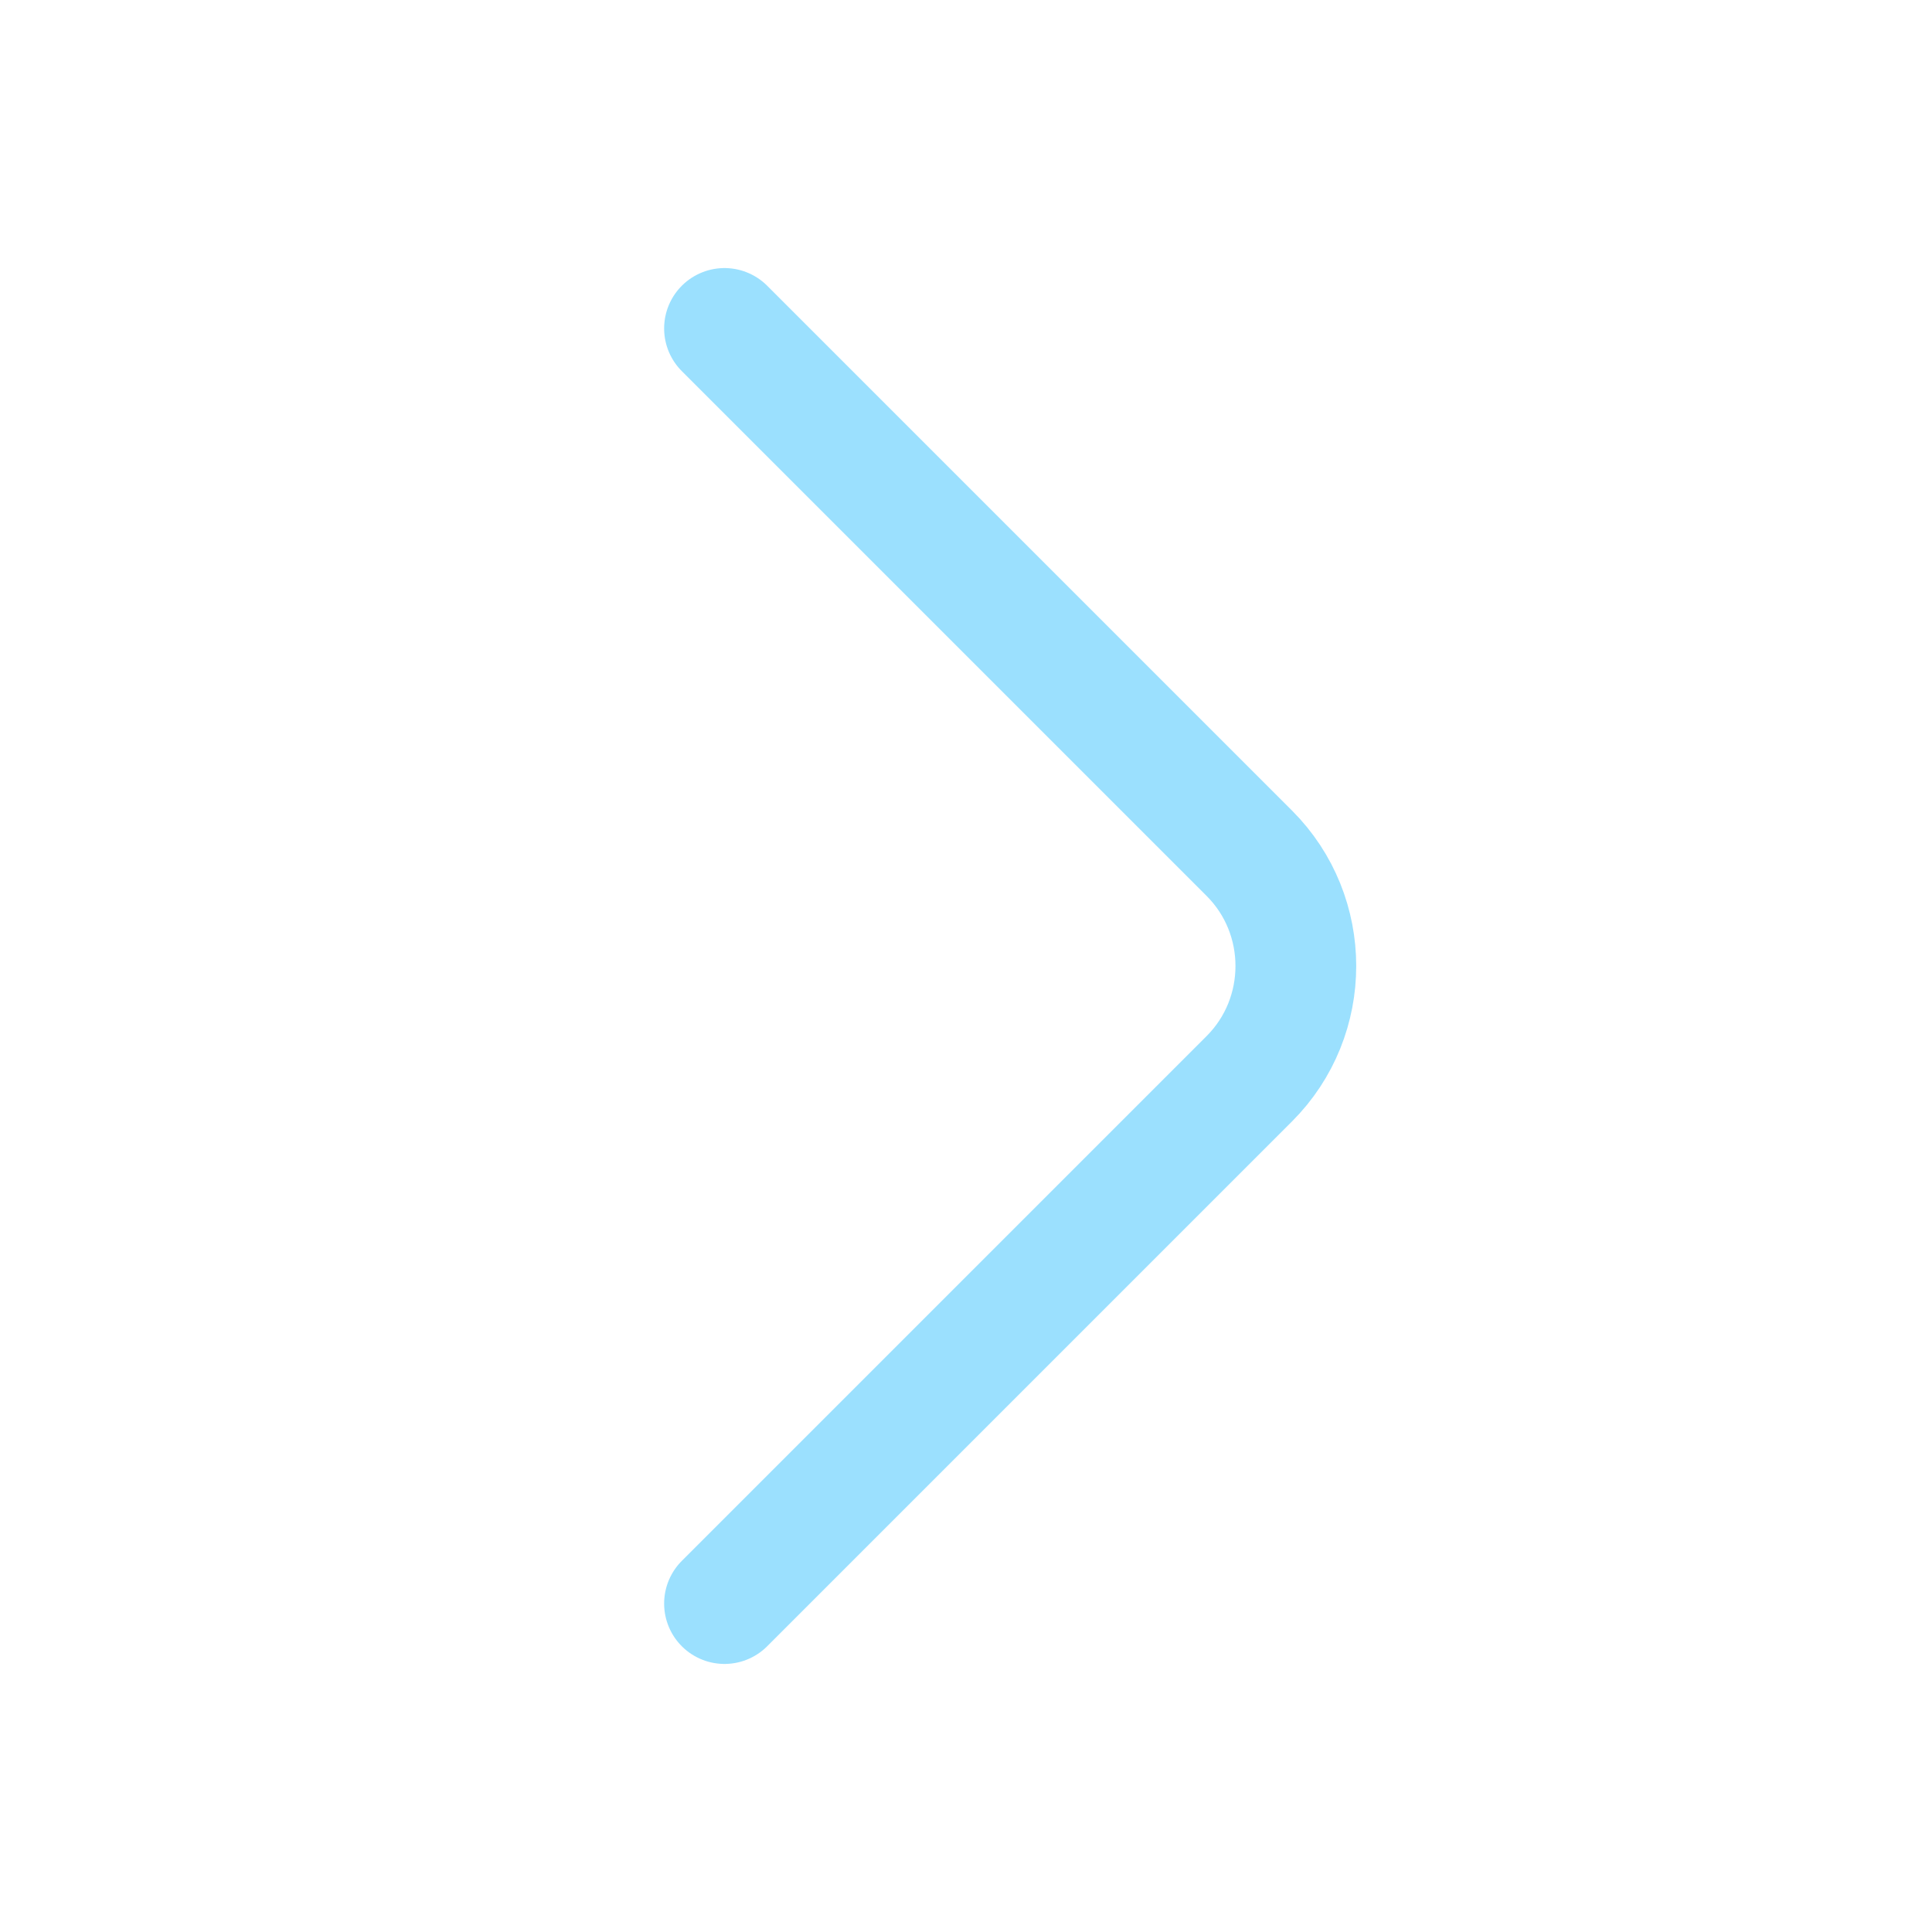
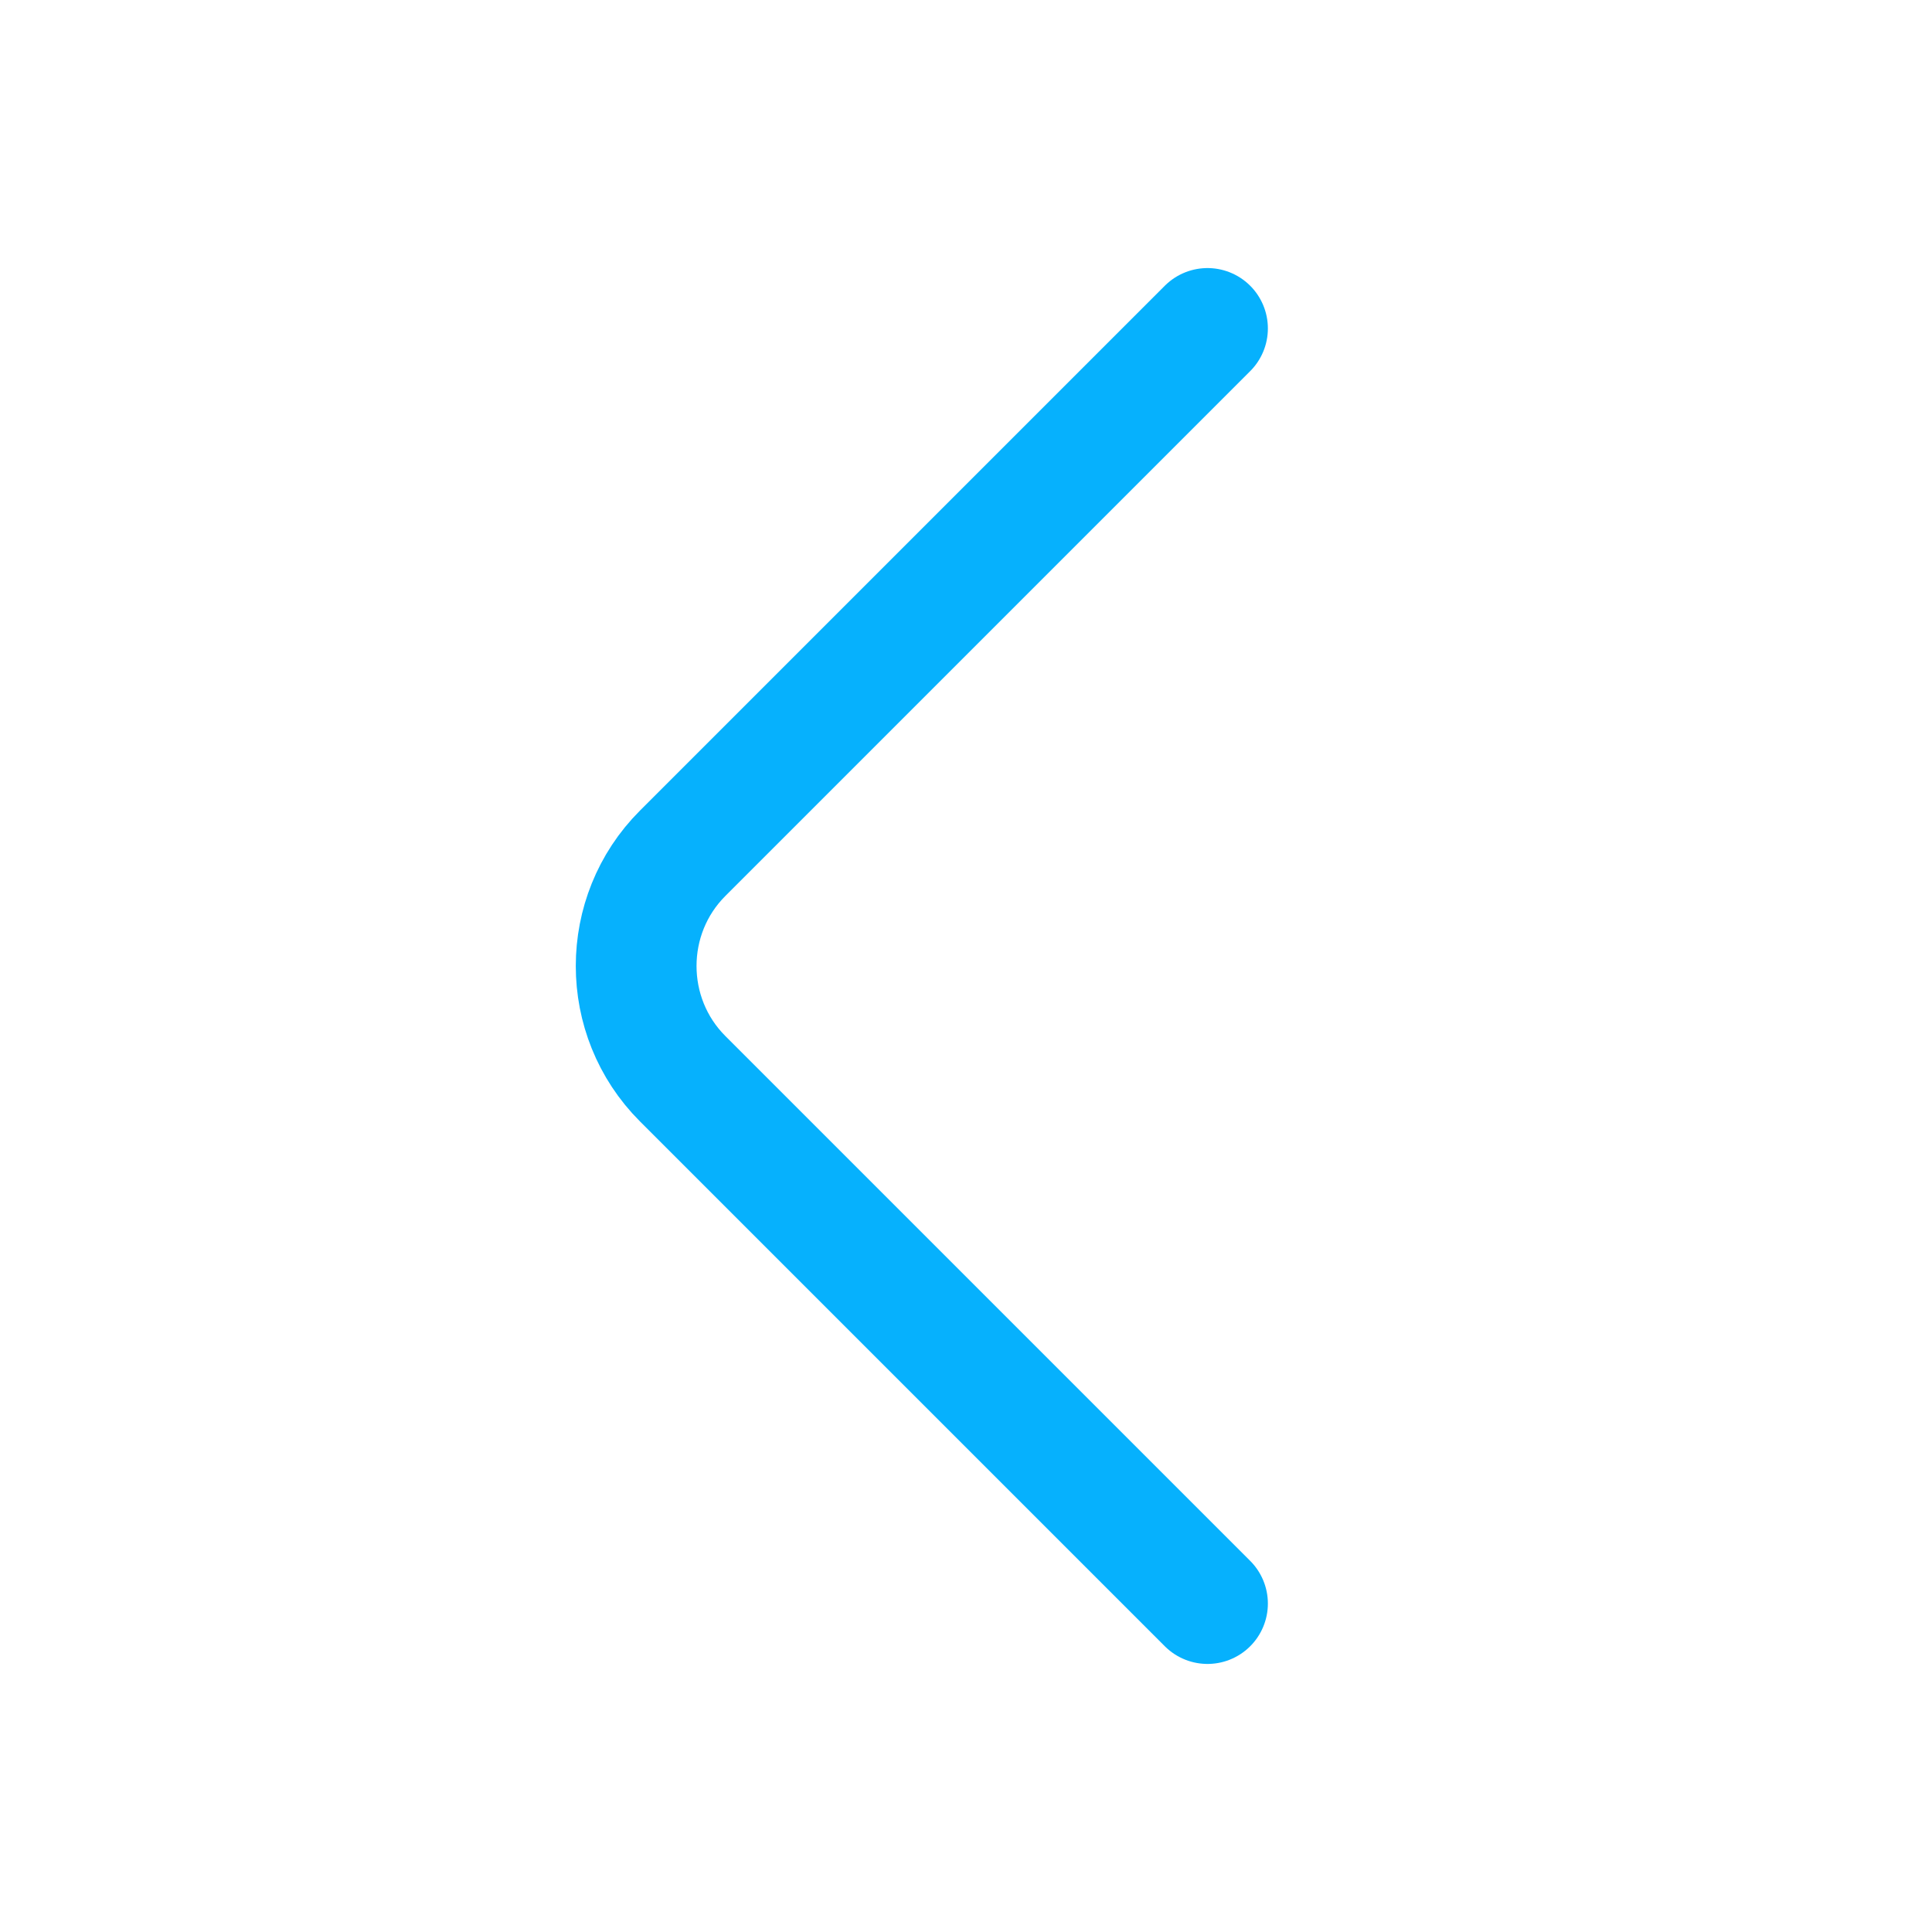
<svg xmlns="http://www.w3.org/2000/svg" width="32" height="32" viewBox="0 0 32 32" fill="none">
-   <path d="M12 26.56L20.693 17.867C21.72 16.84 21.72 15.16 20.693 14.133L12 5.44" stroke="#06B1FD" stroke-opacity="0.4" stroke-width="2" stroke-miterlimit="10" stroke-linecap="round" stroke-linejoin="round" />
+   <path d="M20 26.56L11.307 17.867C10.28 16.84 10.28 15.16 11.307 14.133L20 5.44" stroke="#06B1FD" stroke-width="2" stroke-miterlimit="10" stroke-linecap="round" stroke-linejoin="round" />
</svg>
